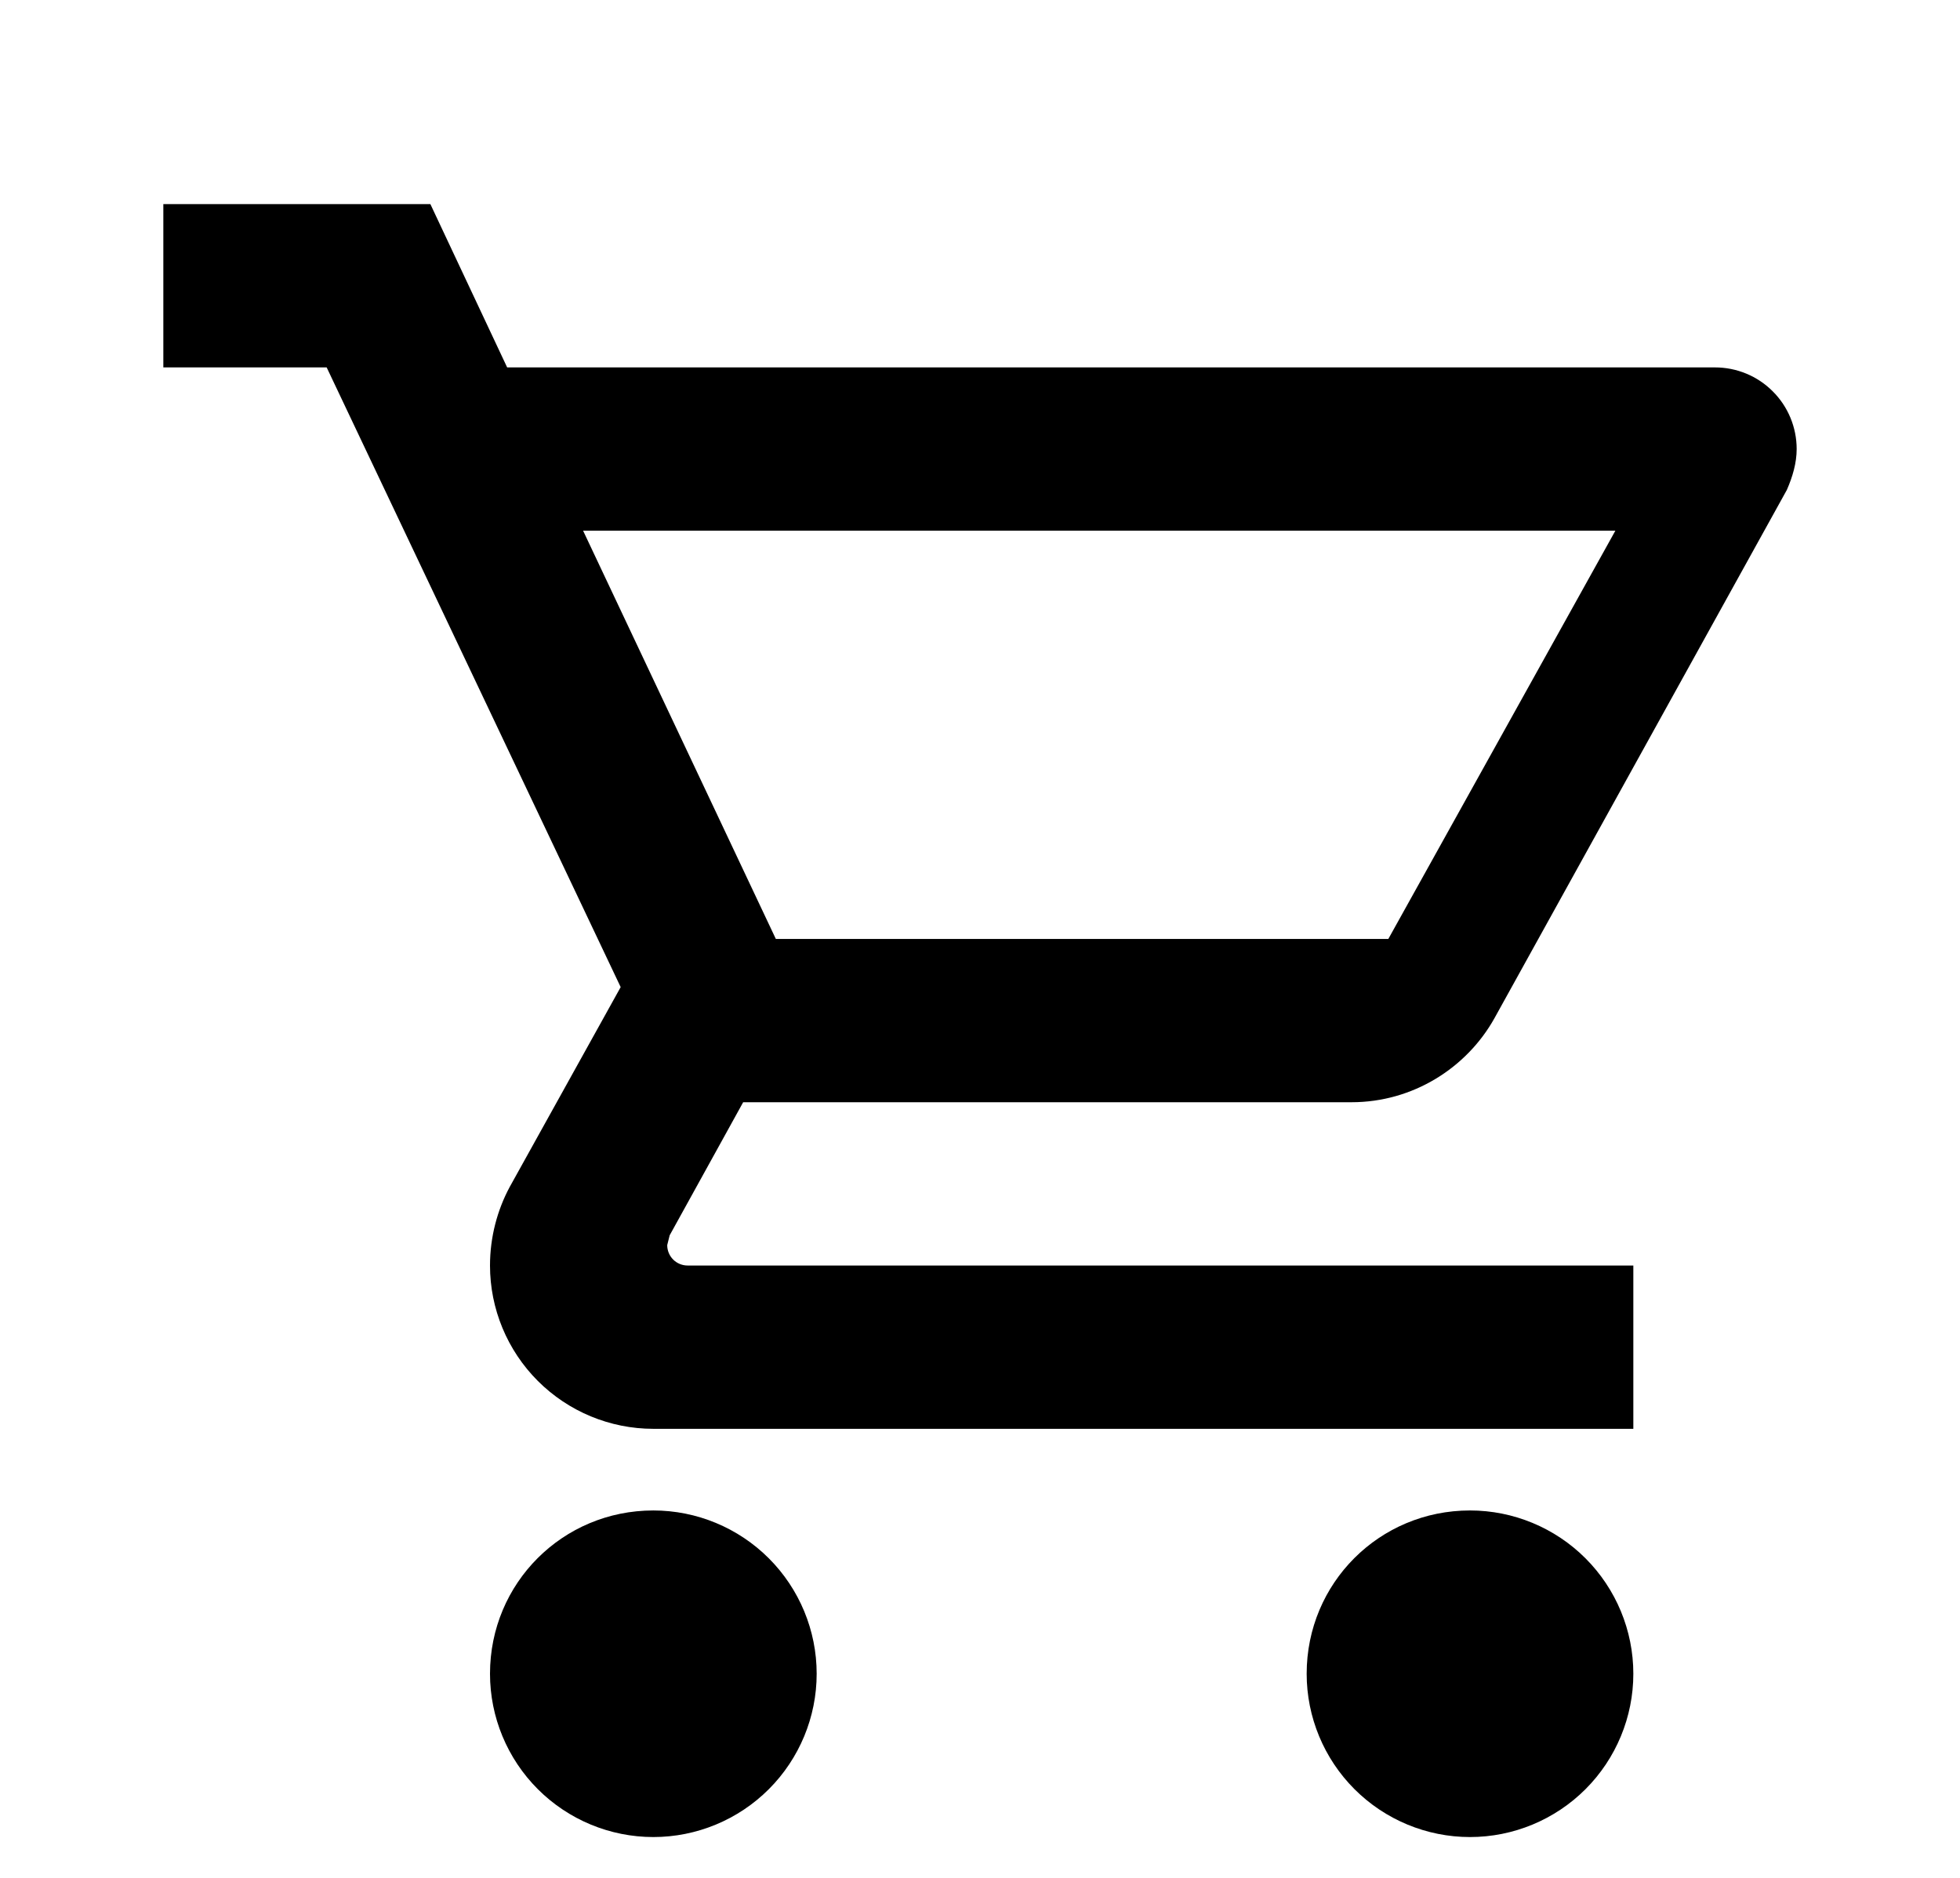
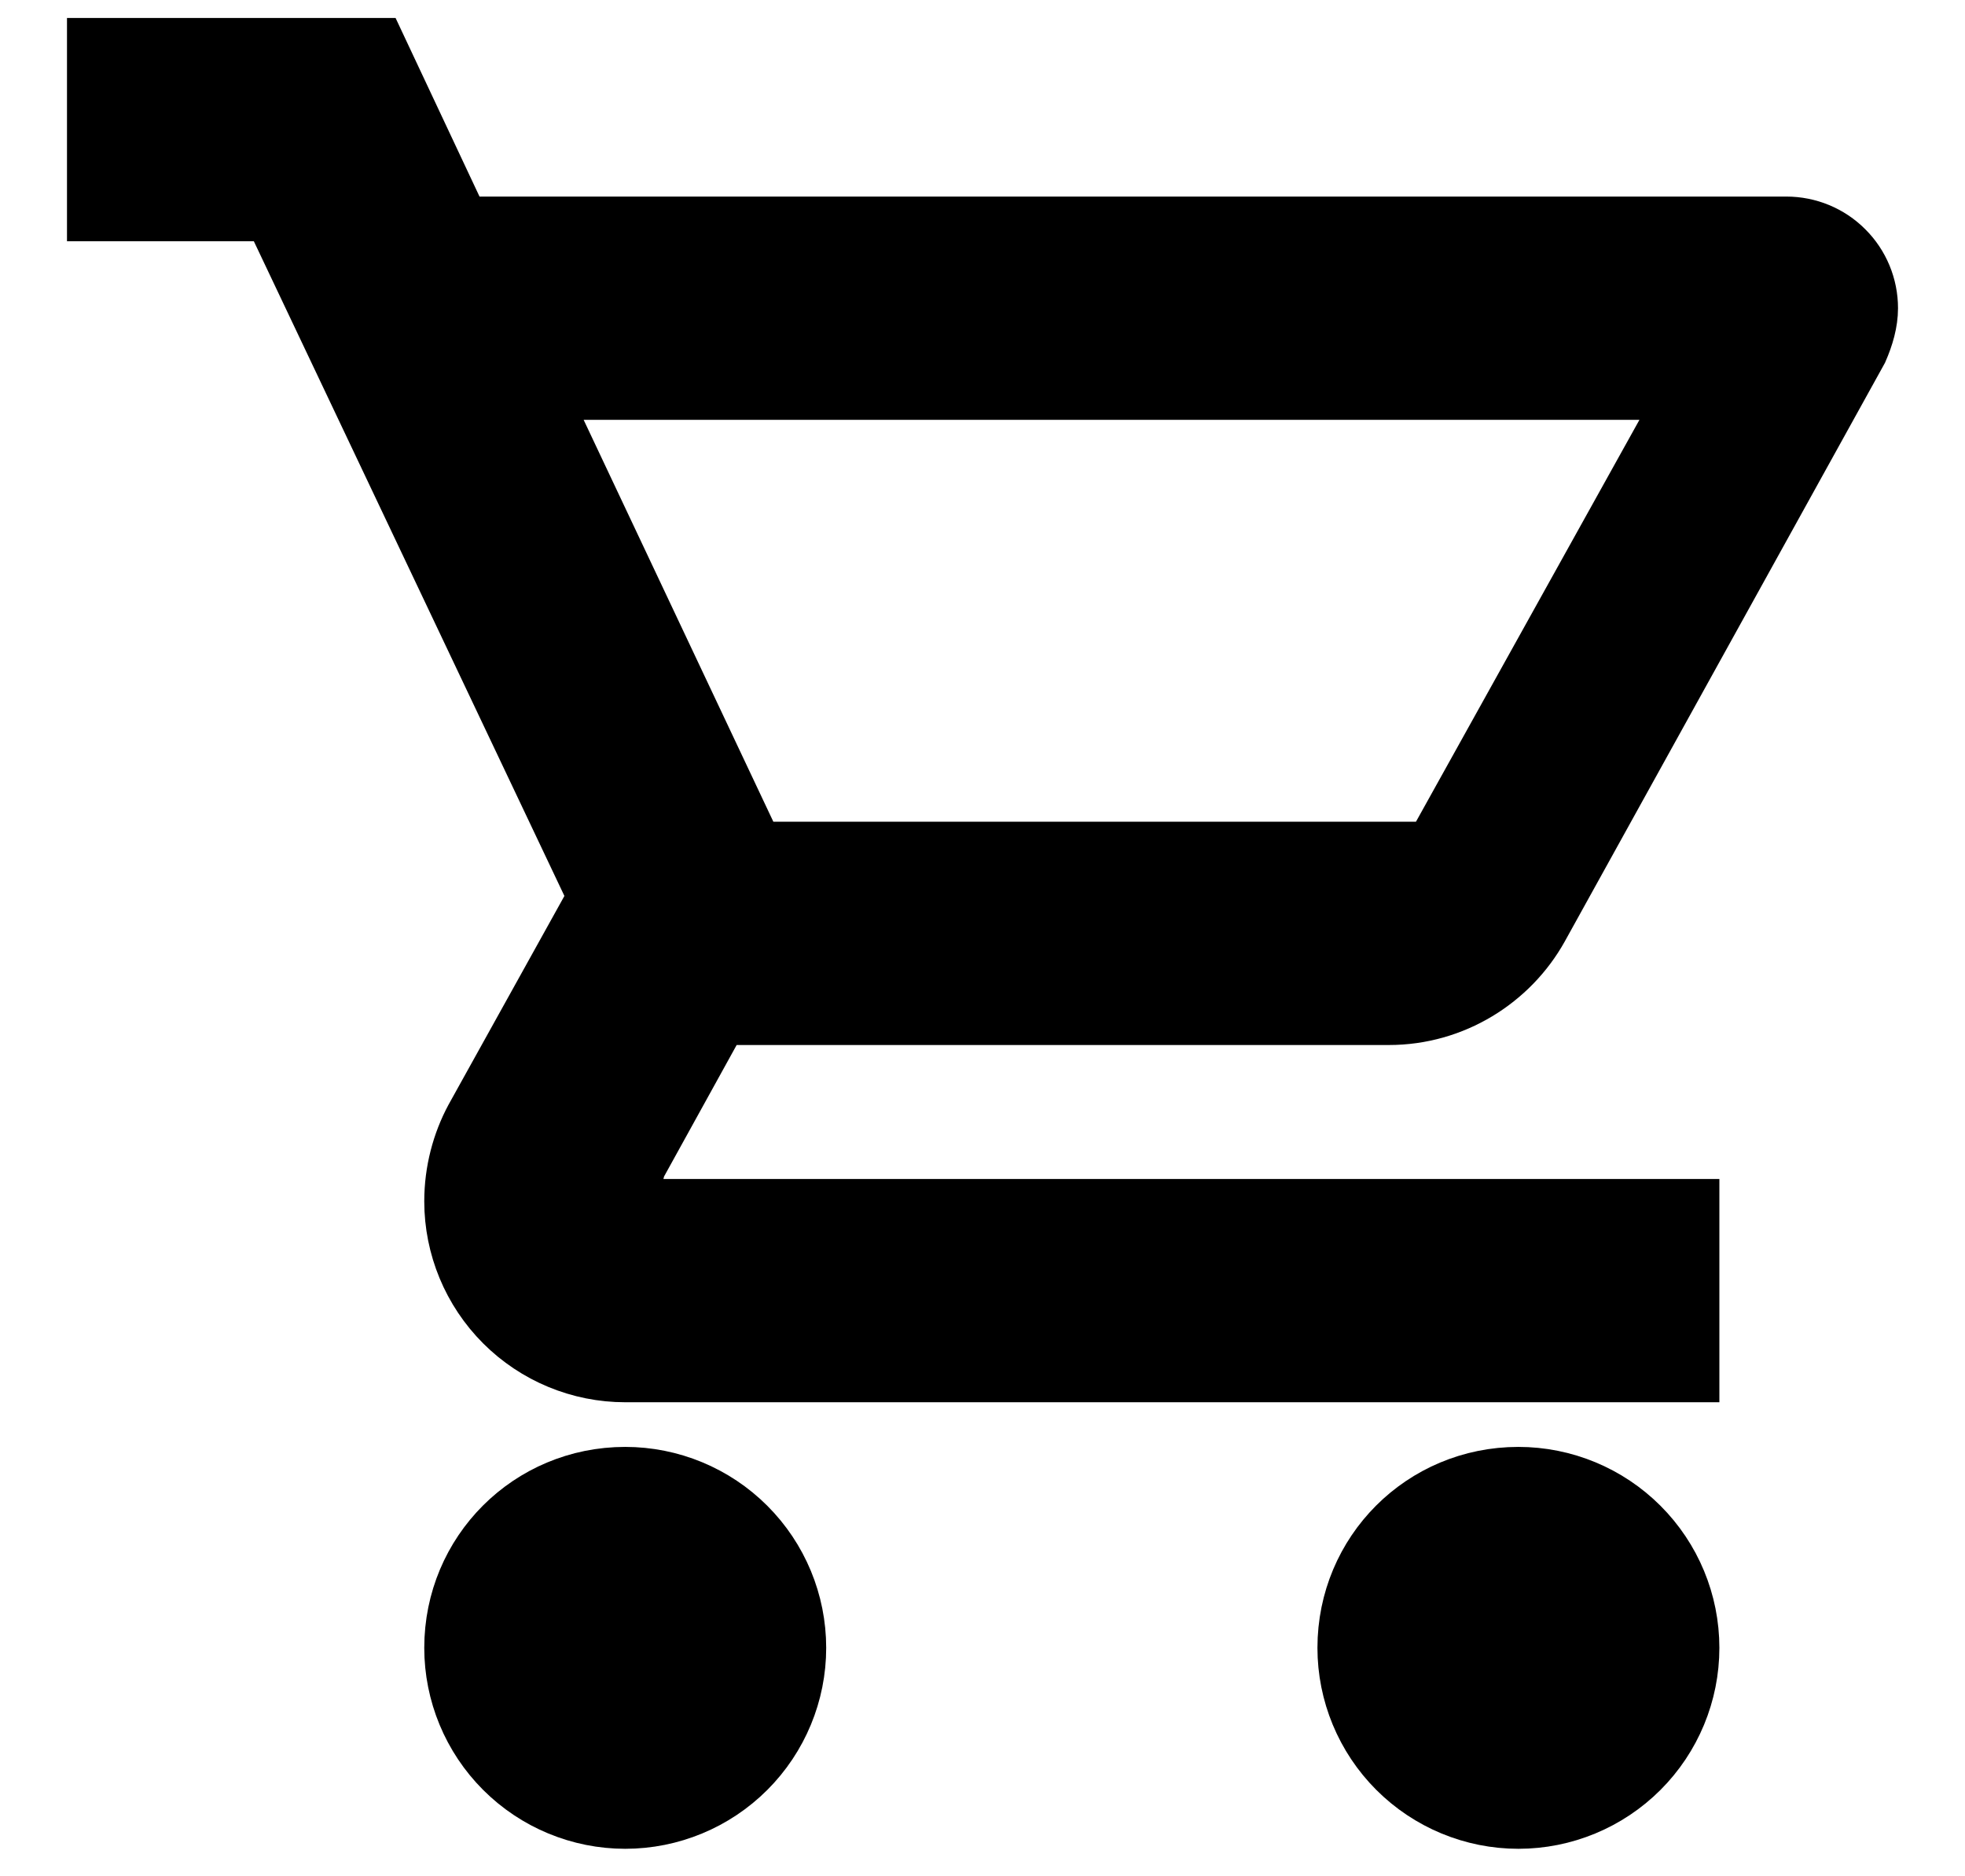
- <svg xmlns="http://www.w3.org/2000/svg" width="24" height="23" viewBox="0 0 24 23" fill="none">
-   <path d="M18 18.5C18.53 18.5 19.039 18.711 19.414 19.086C19.789 19.461 20 19.97 20 20.5C20 21.03 19.789 21.539 19.414 21.914C19.039 22.289 18.53 22.5 18 22.5C17.47 22.5 16.961 22.289 16.586 21.914C16.211 21.539 16 21.03 16 20.5C16 19.39 16.89 18.5 18 18.5ZM2 2.5H5.27L6.21 4.5H21C21.265 4.5 21.52 4.605 21.707 4.793C21.895 4.98 22 5.235 22 5.5C22 5.67 21.95 5.84 21.88 6L18.3 12.47C17.96 13.08 17.3 13.5 16.55 13.5H9.1L8.2 15.13L8.17 15.25C8.17 15.316 8.196 15.38 8.243 15.427C8.29 15.474 8.354 15.5 8.42 15.5H20V17.5H8C7.47 17.5 6.961 17.289 6.586 16.914C6.211 16.539 6 16.03 6 15.5C6 15.15 6.09 14.82 6.24 14.54L7.6 12.09L4 4.5H2V2.5ZM8 18.5C8.53 18.5 9.039 18.711 9.414 19.086C9.789 19.461 10 19.97 10 20.5C10 21.03 9.789 21.539 9.414 21.914C9.039 22.289 8.53 22.5 8 22.5C7.47 22.5 6.961 22.289 6.586 21.914C6.211 21.539 6 21.03 6 20.5C6 19.39 6.89 18.5 8 18.5ZM17 11.5L19.78 6.5H7.14L9.5 11.5H17Z" fill="currentColor" />
+ <svg xmlns="http://www.w3.org/2000/svg" width="22" height="21" viewBox="0 0 22 21" fill="none">
+   <path d="M17 16.451C17.53 16.451 18.039 16.662 18.414 17.037C18.789 17.412 19 17.92 19 18.451C19 18.981 18.789 19.49 18.414 19.865C18.039 20.24 17.53 20.451 17 20.451C16.47 20.451 15.961 20.24 15.586 19.865C15.211 19.49 15 18.981 15 18.451C15 17.341 15.89 16.451 17 16.451ZM1 0.451H4.27L5.21 2.451H20C20.265 2.451 20.52 2.556 20.707 2.744C20.895 2.931 21 3.186 21 3.451C21 3.621 20.95 3.791 20.88 3.951L17.3 10.421C16.96 11.031 16.3 11.451 15.55 11.451H8.1L7.2 13.081L7.17 13.201C7.17 13.267 7.196 13.331 7.243 13.378C7.29 13.424 7.354 13.451 7.42 13.451H19V15.451H7C6.47 15.451 5.961 15.24 5.586 14.865C5.211 14.49 5 13.981 5 13.451C5 13.101 5.09 12.771 5.24 12.491L6.6 10.041L3 2.451H1V0.451ZM7 16.451C7.53 16.451 8.039 16.662 8.414 17.037C8.789 17.412 9 17.92 9 18.451C9 18.981 8.789 19.49 8.414 19.865C8.039 20.24 7.53 20.451 7 20.451C6.47 20.451 5.961 20.24 5.586 19.865C5.211 19.49 5 18.981 5 18.451C5 17.341 5.89 16.451 7 16.451ZM16 9.451L18.78 4.451H6.14L8.5 9.451H16Z" fill="currentColor" stroke="black" stroke-width="0.5" />
</svg>
